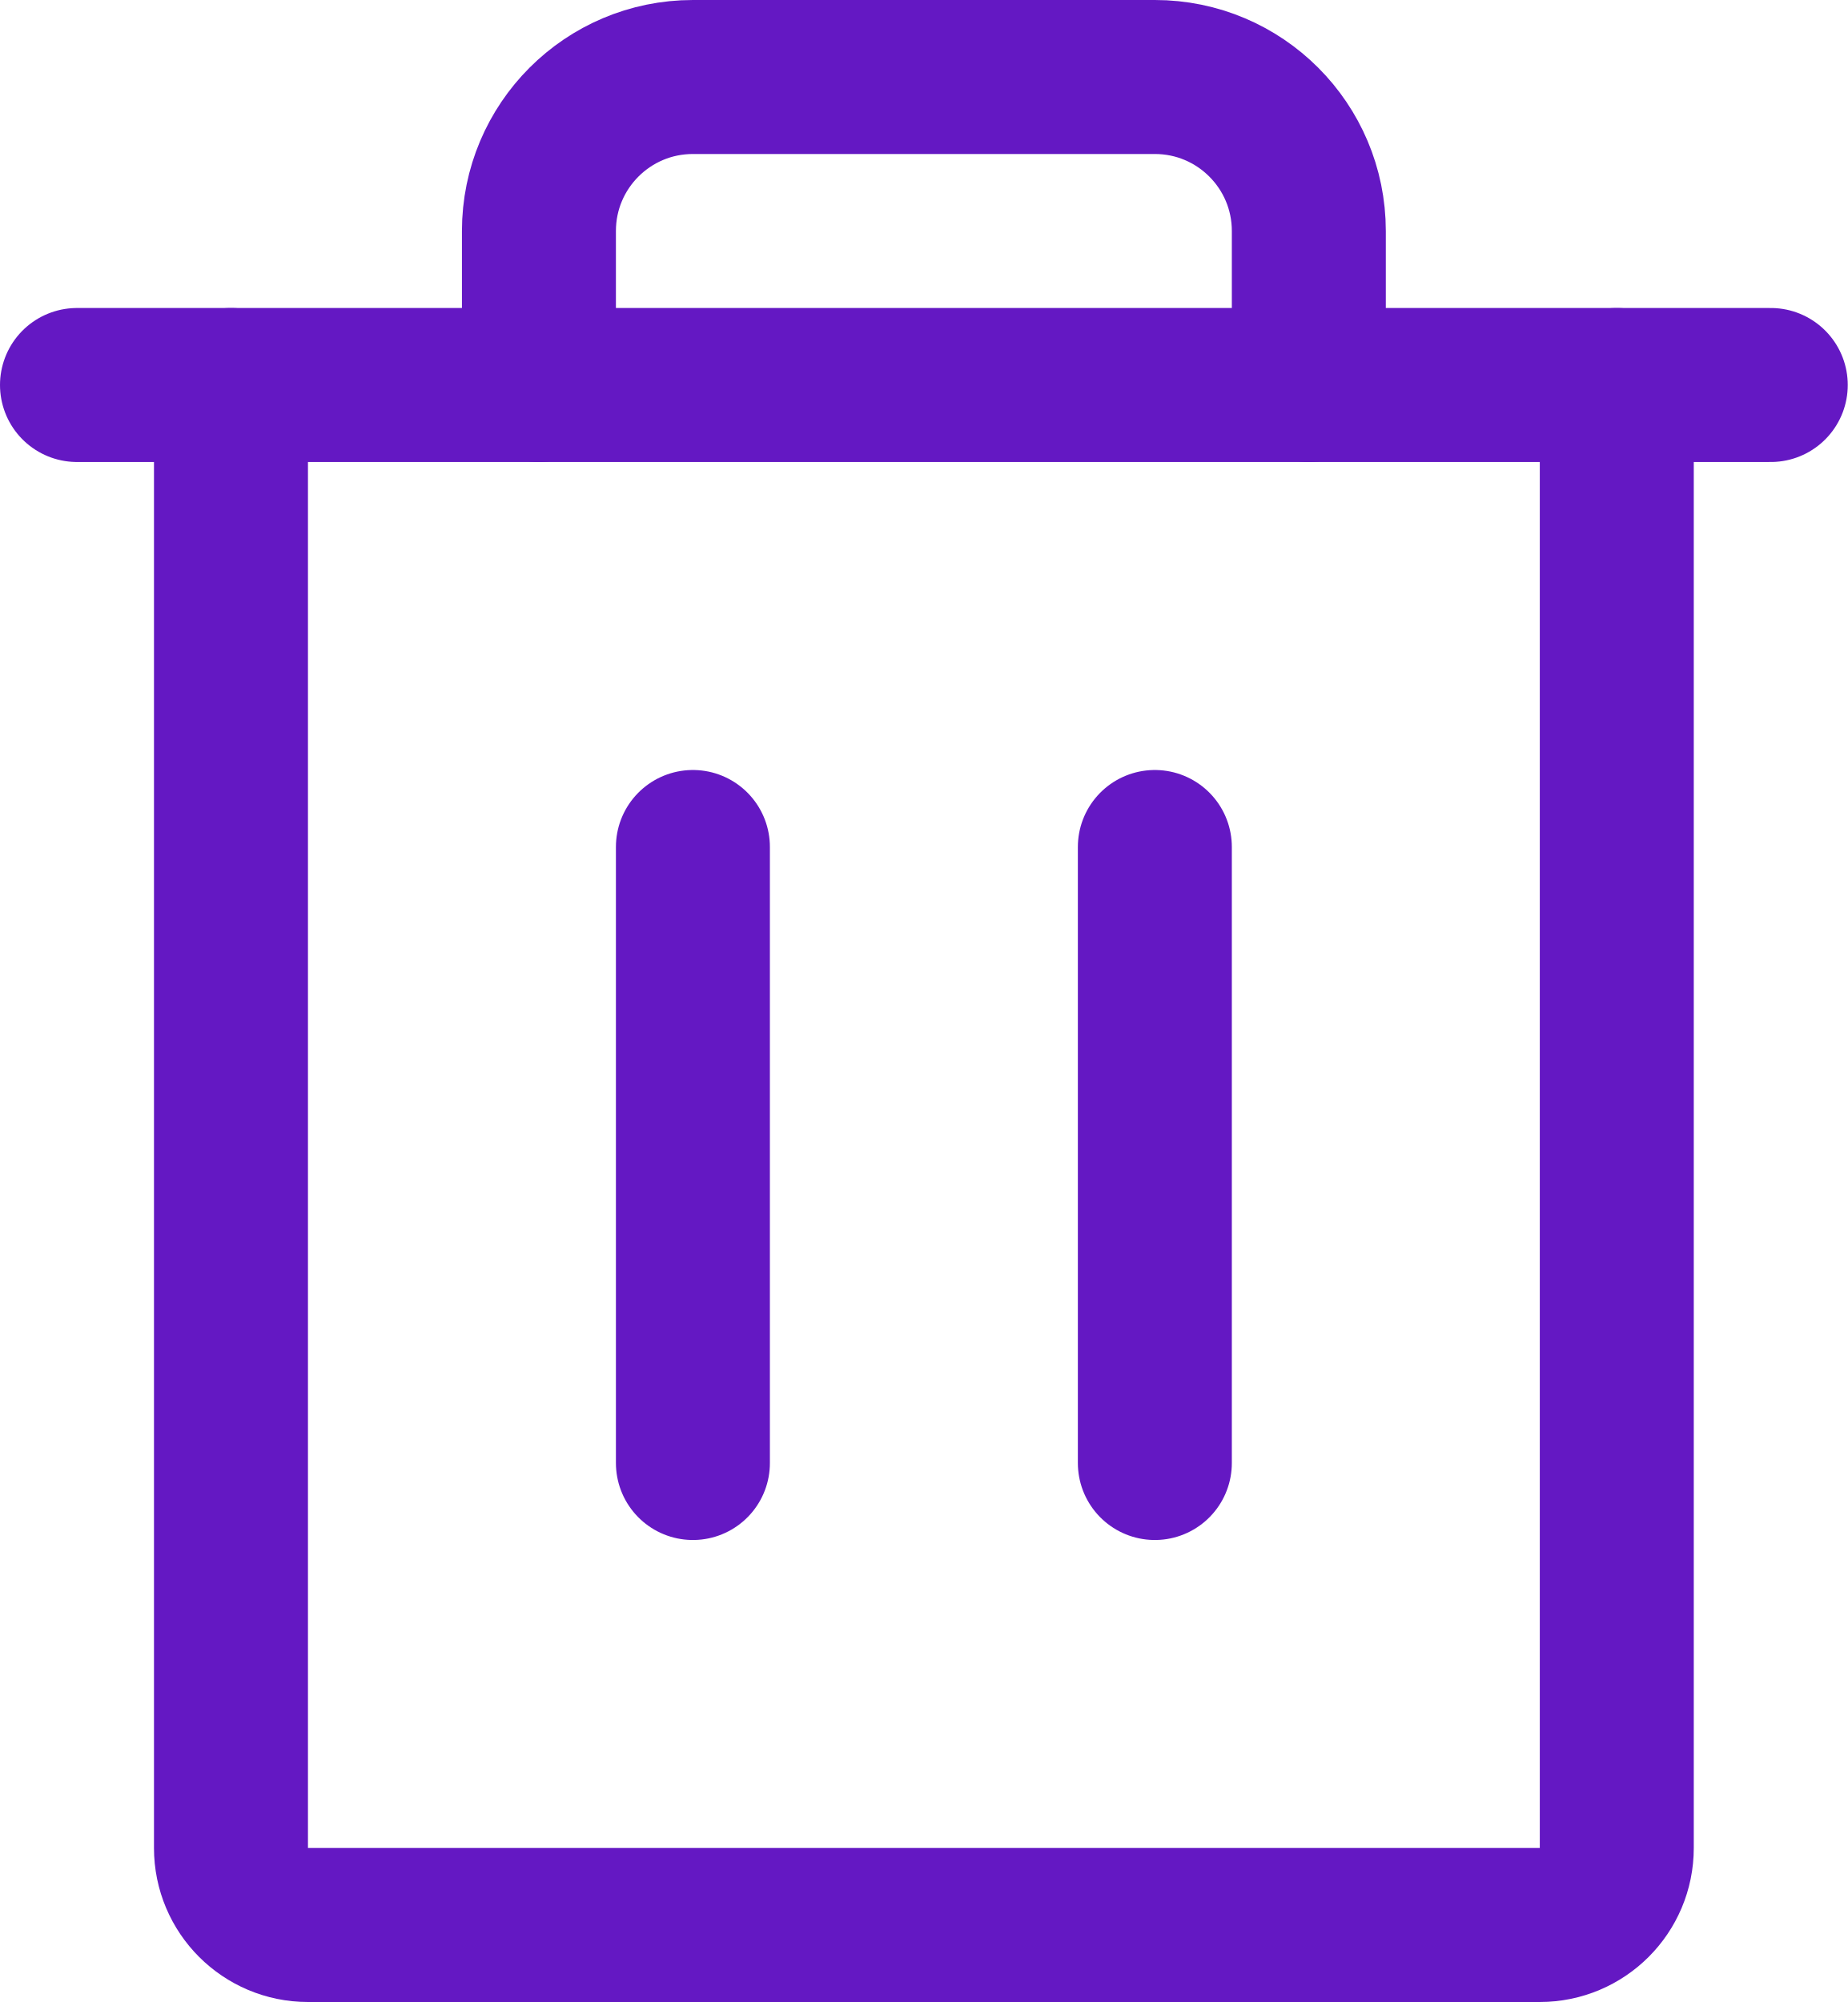
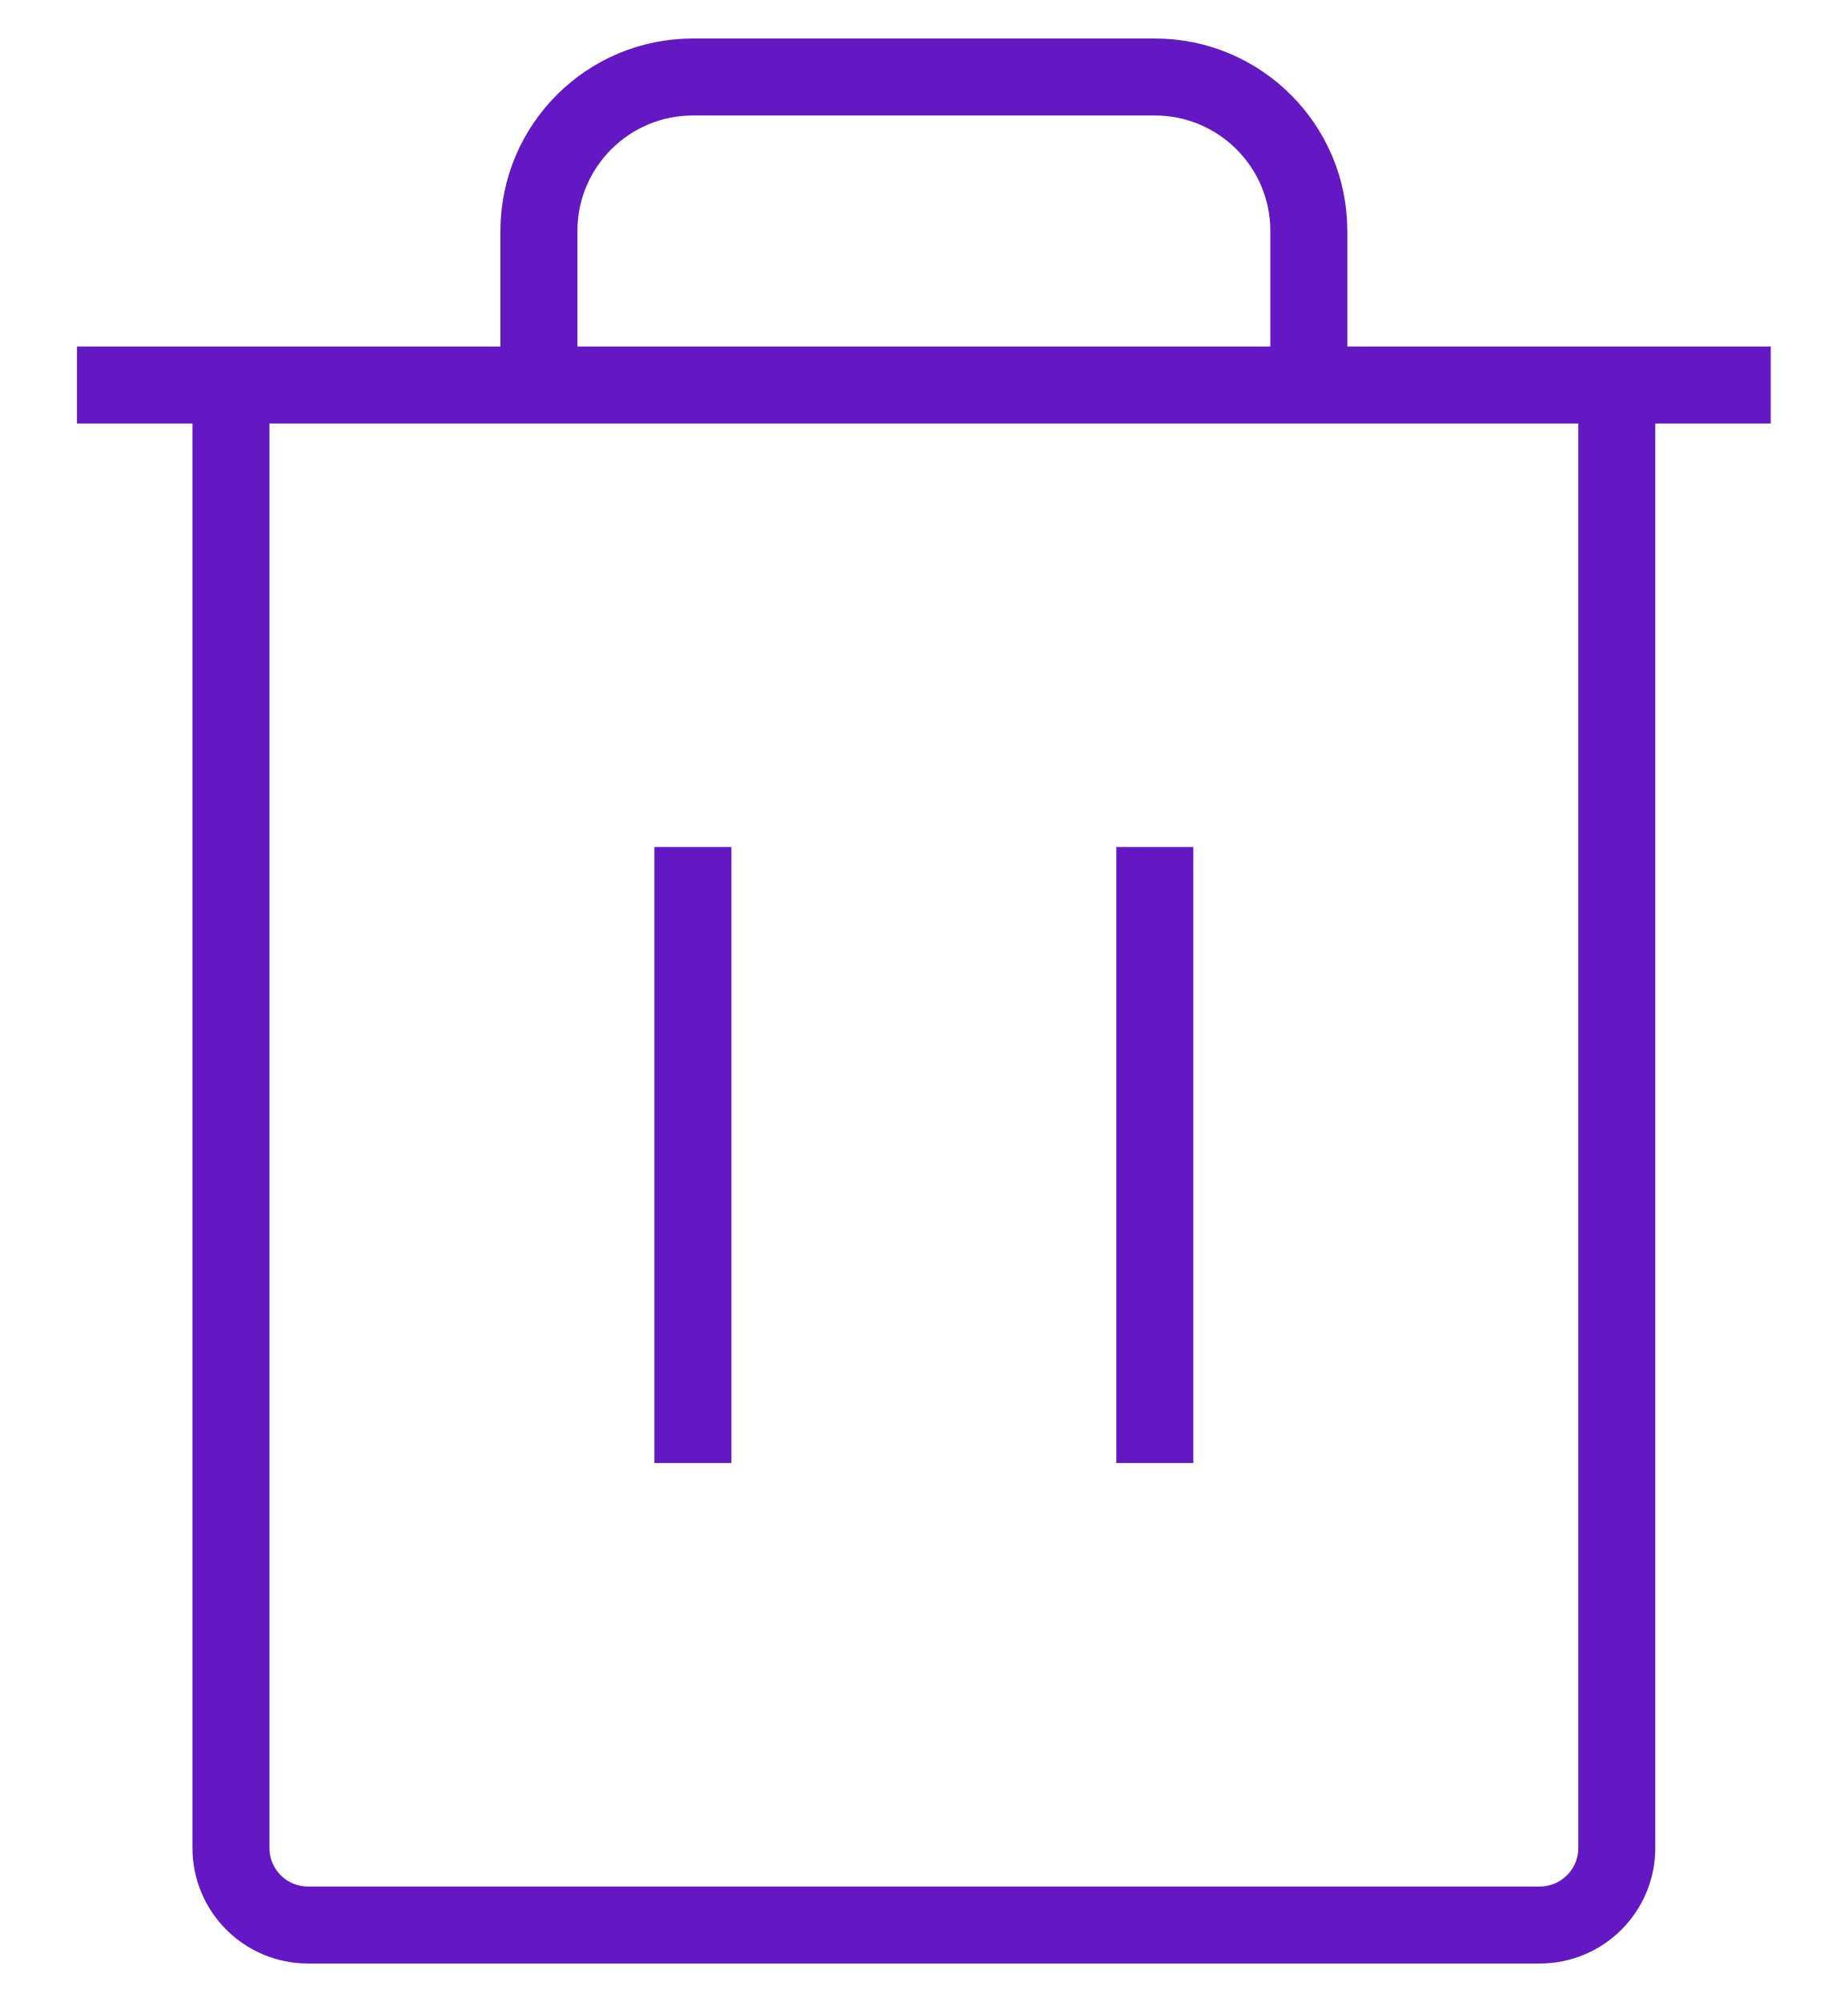
<svg xmlns="http://www.w3.org/2000/svg" width="24" height="26" viewBox="0 0 24 26">
  <g id="Gruppe_20" data-name="Gruppe 20" transform="translate(-4 -2)">
-     <path id="Pfad_51" data-name="Pfad 51" d="M27,7H5" fill="none" stroke="#6418c3" stroke-linecap="round" stroke-linejoin="round" stroke-width="2" />
-     <path id="Pfad_52" data-name="Pfad 52" d="M13,13v8" fill="none" stroke="#6418c3" stroke-linecap="round" stroke-linejoin="round" stroke-width="2" />
-     <path id="Pfad_53" data-name="Pfad 53" d="M19,13v8" fill="none" stroke="#6418c3" stroke-linecap="round" stroke-linejoin="round" stroke-width="2" />
-     <path id="Pfad_54" data-name="Pfad 54" d="M25,7V26a1,1,0,0,1-1,1H8a1,1,0,0,1-1-1V7" fill="none" stroke="#6418c3" stroke-linecap="round" stroke-linejoin="round" stroke-width="2" />
-     <path id="Pfad_55" data-name="Pfad 55" d="M21,7V5a2,2,0,0,0-2-2H13a2,2,0,0,0-2,2V7" fill="none" stroke="#6418c3" stroke-linecap="round" stroke-linejoin="round" stroke-width="2" />
+     <path id="Pfad_51" data-name="Pfad 51" d="M27,7H5" fill="none" stroke="#6418c3" strokeLinecap="round" strokeLinejoin="round" strokeWidth="2" />
+     <path id="Pfad_52" data-name="Pfad 52" d="M13,13v8" fill="none" stroke="#6418c3" strokeLinecap="round" strokeLinejoin="round" strokeWidth="2" />
+     <path id="Pfad_53" data-name="Pfad 53" d="M19,13v8" fill="none" stroke="#6418c3" strokeLinecap="round" strokeLinejoin="round" strokeWidth="2" />
+     <path id="Pfad_54" data-name="Pfad 54" d="M25,7V26a1,1,0,0,1-1,1H8a1,1,0,0,1-1-1V7" fill="none" stroke="#6418c3" strokeLinecap="round" strokeLinejoin="round" strokeWidth="2" />
+     <path id="Pfad_55" data-name="Pfad 55" d="M21,7V5a2,2,0,0,0-2-2H13a2,2,0,0,0-2,2V7" fill="none" stroke="#6418c3" strokeLinecap="round" strokeLinejoin="round" strokeWidth="2" />
  </g>
</svg>
